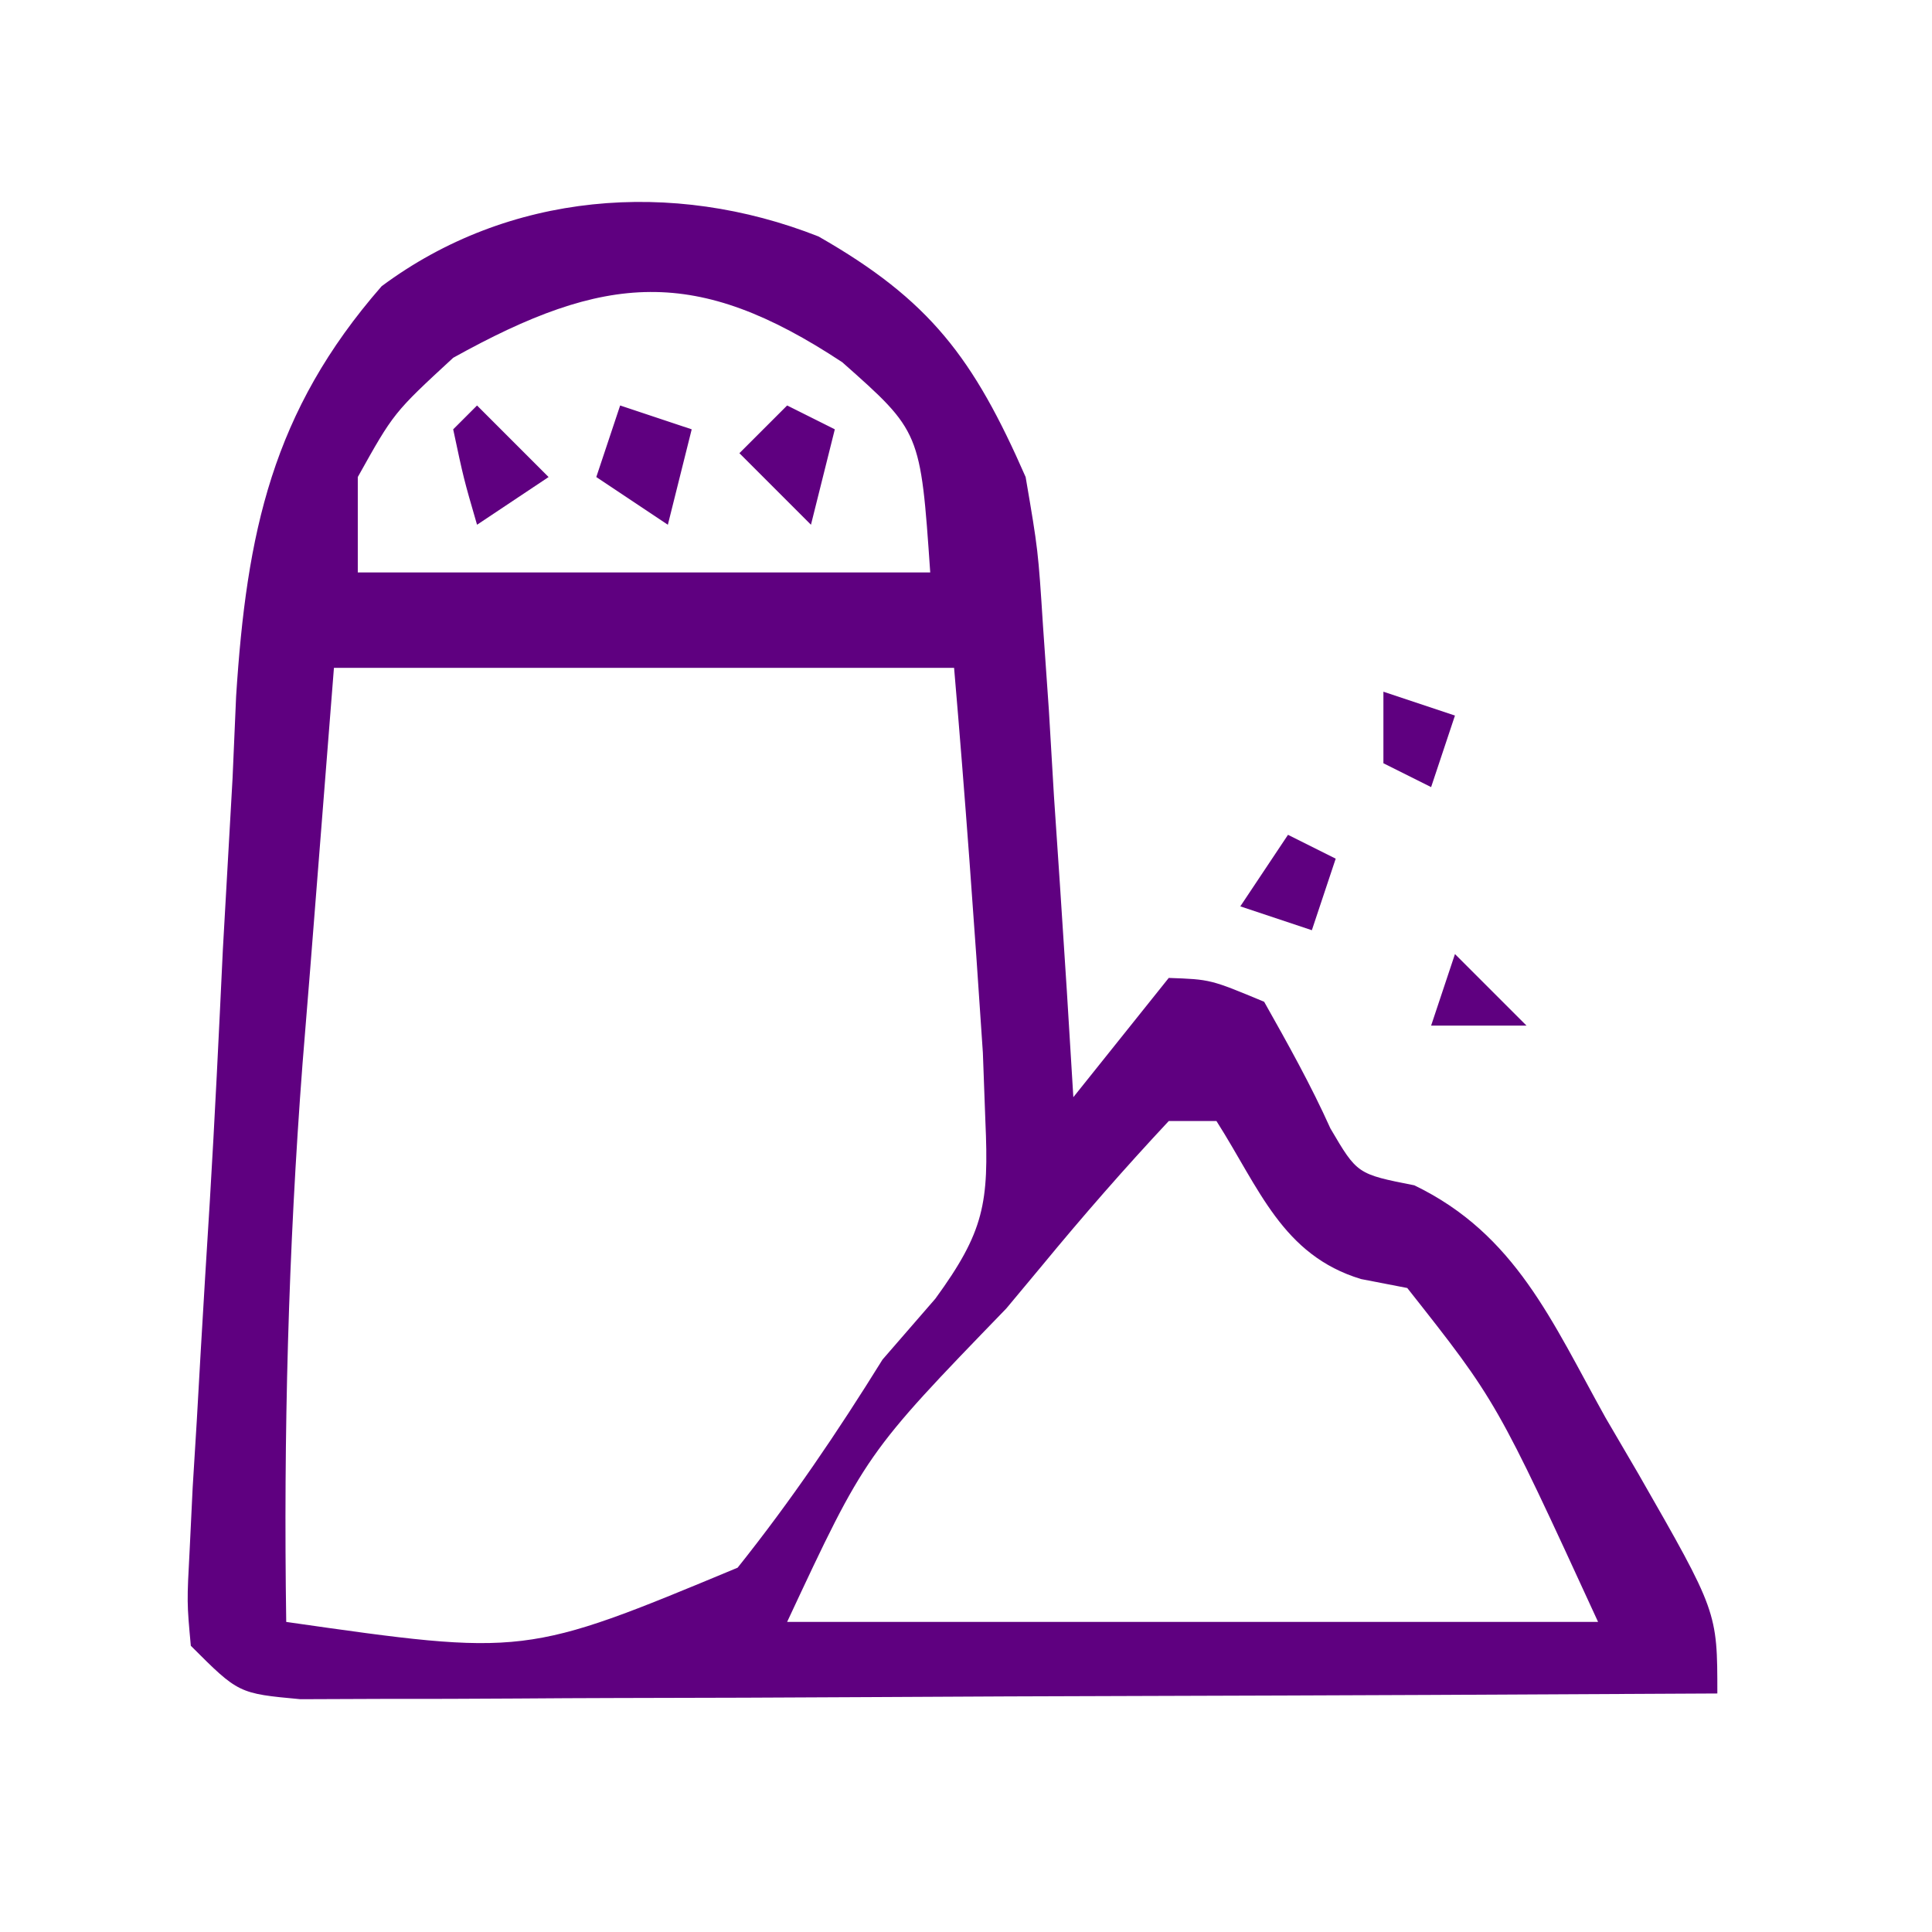
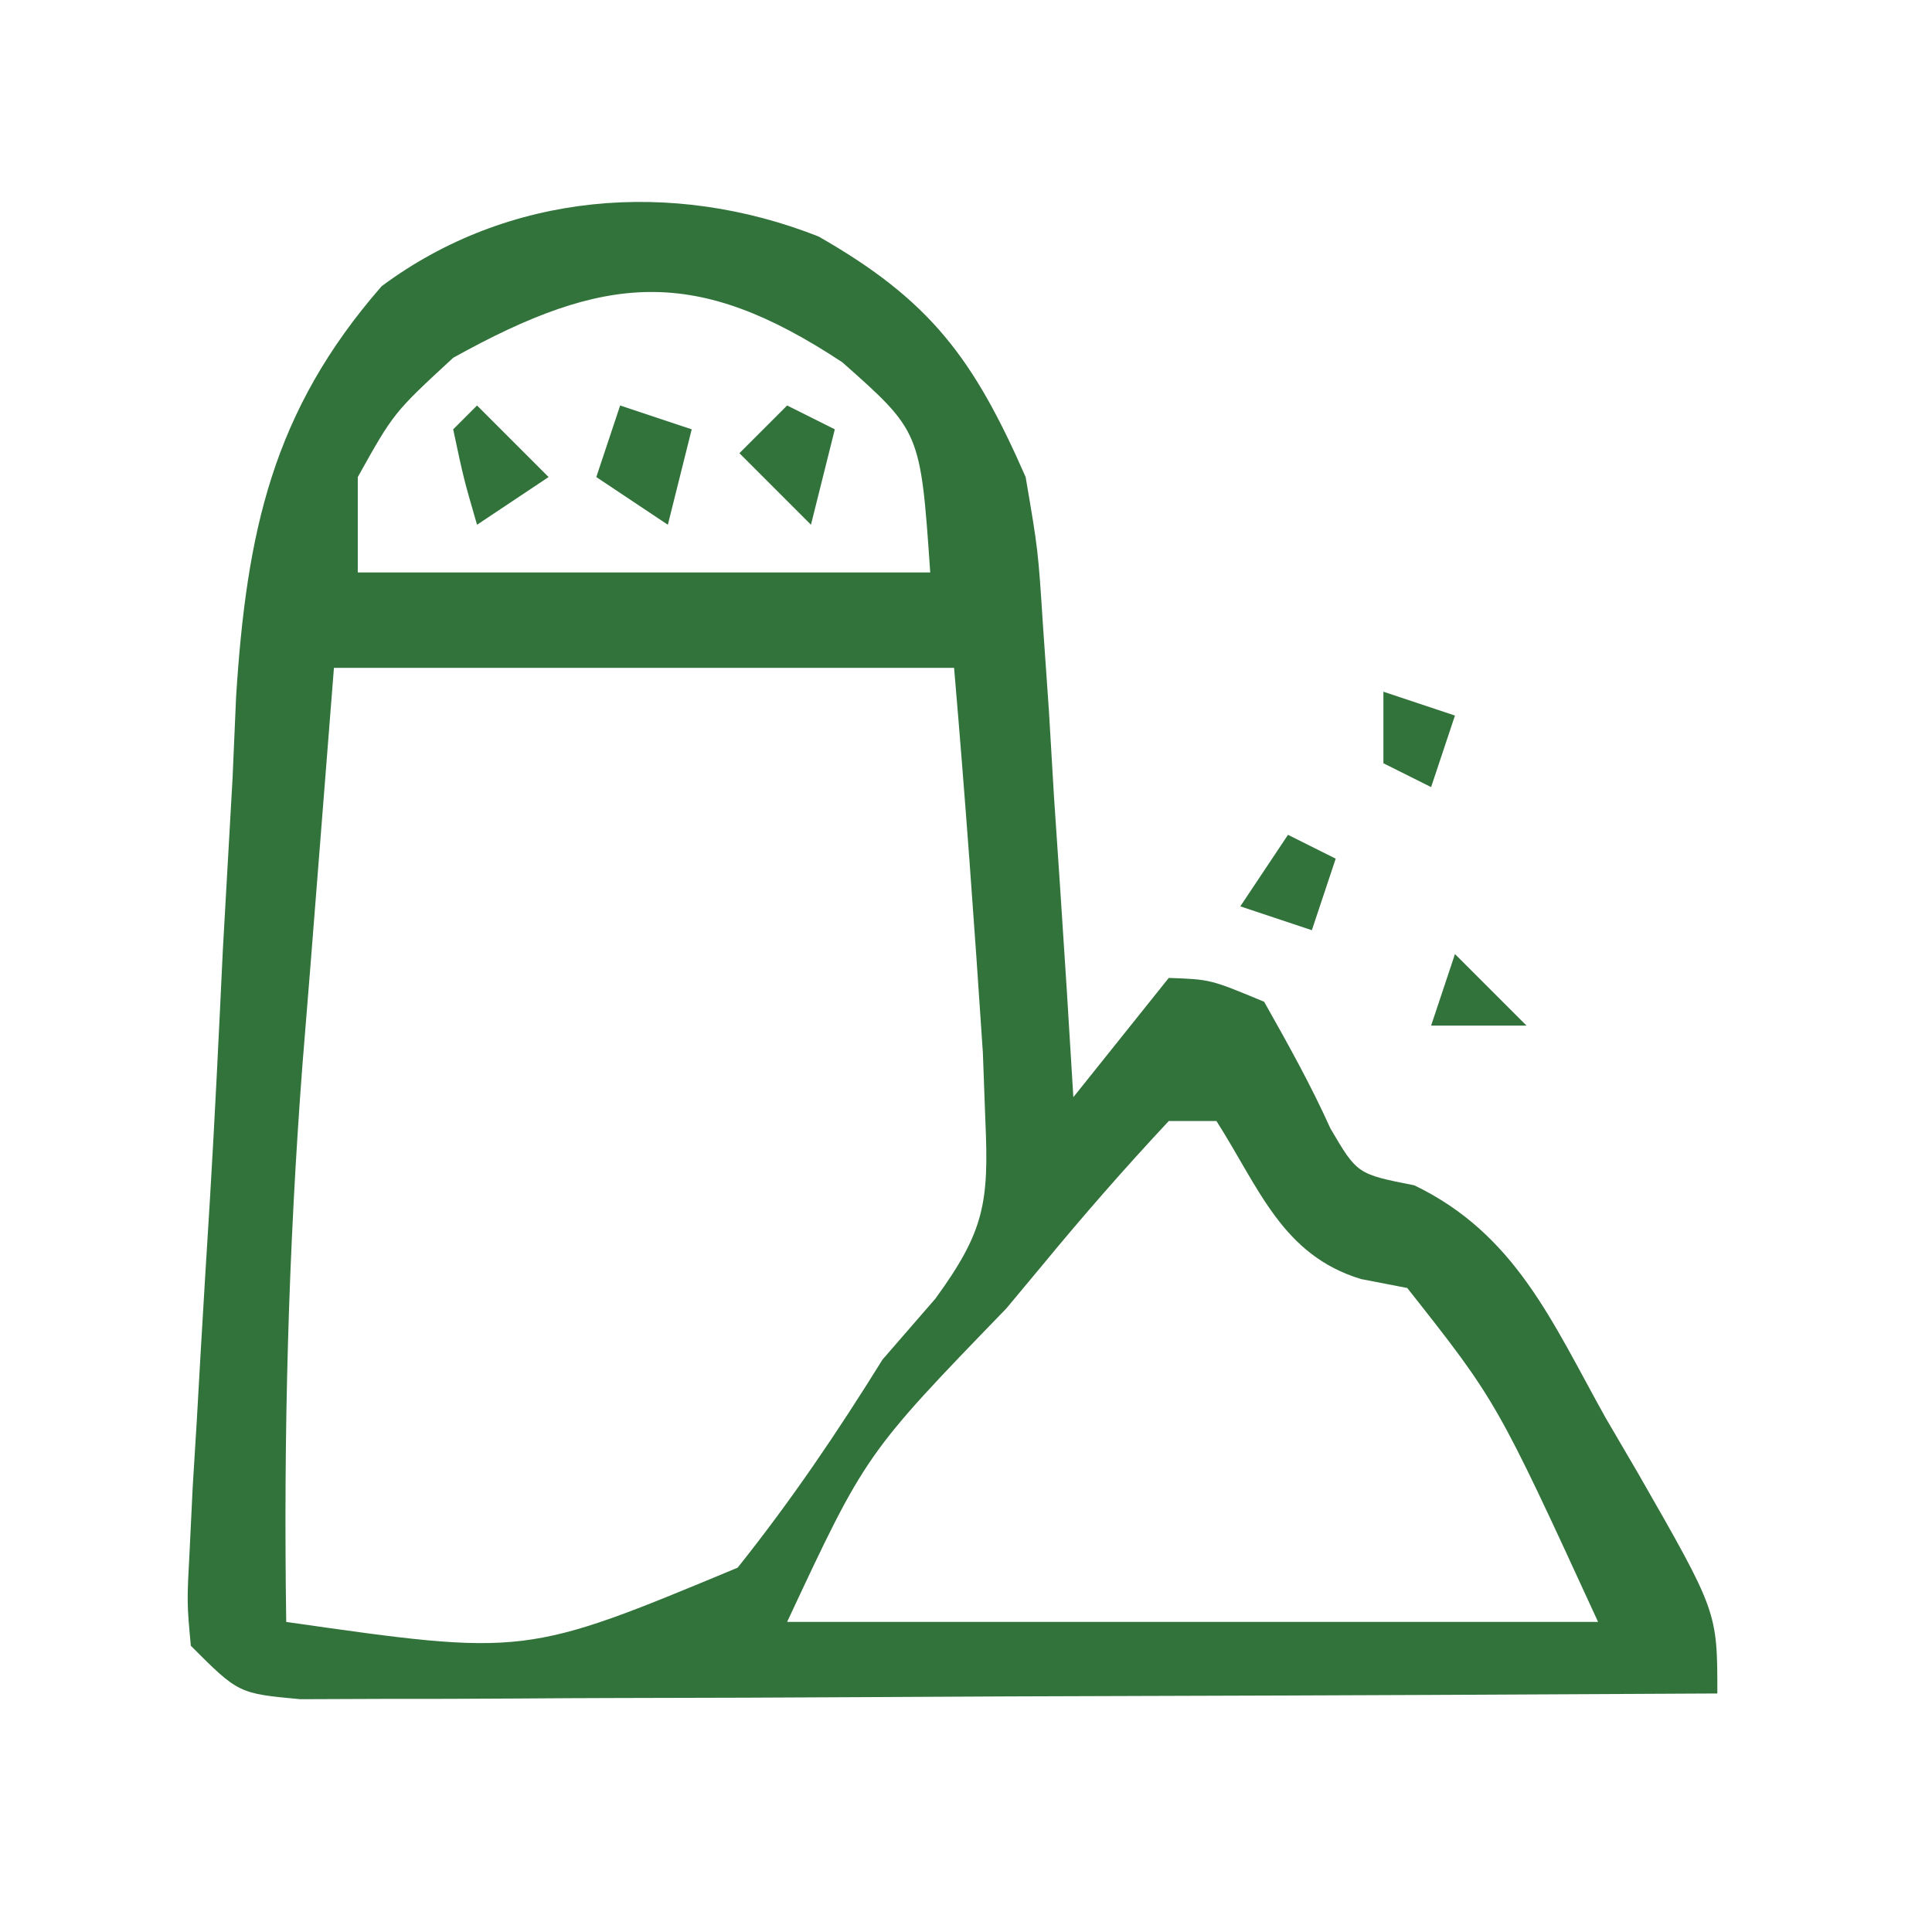
<svg xmlns="http://www.w3.org/2000/svg" version="1.1" width="81" height="81">
-   <path d="M0 0 C4.676 2.669 6.497 5.094 8.684 10.086 C9.208 13.154 9.208 13.154 9.414 16.359 C9.495 17.513 9.575 18.667 9.658 19.855 C9.728 21.045 9.799 22.235 9.871 23.461 C9.953 24.674 10.035 25.887 10.119 27.137 C10.319 30.119 10.507 33.102 10.684 36.086 C12.664 33.611 12.664 33.611 14.684 31.086 C16.434 31.148 16.434 31.148 18.684 32.086 C19.664 33.826 20.643 35.573 21.461 37.395 C22.585 39.309 22.585 39.309 24.98 39.781 C29.229 41.832 30.754 45.502 32.996 49.523 C33.45 50.3 33.905 51.077 34.373 51.877 C37.684 57.657 37.684 57.657 37.684 61.086 C29.634 61.132 21.585 61.168 13.536 61.19 C9.798 61.2 6.061 61.214 2.324 61.237 C-1.281 61.259 -4.886 61.27 -8.491 61.276 C-9.869 61.279 -11.246 61.287 -12.623 61.297 C-14.548 61.312 -16.473 61.313 -18.398 61.313 C-19.495 61.317 -20.592 61.322 -21.722 61.326 C-24.316 61.086 -24.316 61.086 -26.316 59.086 C-26.483 57.268 -26.483 57.268 -26.363 55.027 C-26.302 53.755 -26.302 53.755 -26.239 52.458 C-26.182 51.531 -26.125 50.604 -26.066 49.648 C-26.012 48.688 -25.957 47.727 -25.901 46.738 C-25.779 44.644 -25.652 42.55 -25.52 40.457 C-25.308 36.939 -25.139 33.422 -24.973 29.902 C-24.839 27.505 -24.704 25.108 -24.566 22.711 C-24.517 21.577 -24.468 20.444 -24.417 19.276 C-23.978 12.434 -22.911 7.344 -18.316 2.086 C-13.013 -1.861 -6.133 -2.42 0 0 Z M-15.316 5.086 C-17.809 7.387 -17.809 7.387 -19.316 10.086 C-19.316 11.406 -19.316 12.726 -19.316 14.086 C-11.396 14.086 -3.476 14.086 4.684 14.086 C4.277 8.179 4.277 8.179 0.996 5.273 C-5.137 1.223 -8.918 1.531 -15.316 5.086 Z M-20.316 18.086 C-20.646 22.273 -20.976 26.46 -21.316 30.773 C-21.421 32.065 -21.525 33.356 -21.633 34.686 C-22.229 42.502 -22.434 50.248 -22.316 58.086 C-12.296 59.519 -12.296 59.519 -3.391 55.812 C-1.145 52.997 0.786 50.143 2.684 47.086 C3.414 46.244 4.145 45.402 4.898 44.535 C6.952 41.718 7.148 40.515 6.996 37.086 C6.961 36.141 6.926 35.196 6.891 34.223 C6.535 28.838 6.146 23.463 5.684 18.086 C-2.896 18.086 -11.476 18.086 -20.316 18.086 Z M14.684 37.086 C12.832 39.068 11.093 41.058 9.371 43.148 C8.876 43.742 8.382 44.335 7.872 44.946 C1.98 51.035 1.98 51.035 -1.316 58.086 C9.904 58.086 21.124 58.086 32.684 58.086 C28.429 48.831 28.429 48.831 24.684 44.086 C24.044 43.962 23.405 43.838 22.746 43.711 C19.441 42.709 18.477 39.896 16.684 37.086 C16.024 37.086 15.364 37.086 14.684 37.086 Z " fill="#5f0080" transform="translate(34.31641,9.914062)" />
-   <path d="M0 0 C0.99 0.33 1.98 0.66 3 1 C2.67 2.32 2.34 3.64 2 5 C1.01 4.34 0.02 3.68 -1 3 C-0.67 2.01 -0.34 1.02 0 0 Z " fill="#5f0080" transform="translate(26,17)" />
-   <path d="M0 0 C0.66 0.33 1.32 0.66 2 1 C1.67 2.32 1.34 3.64 1 5 C0.01 4.01 -0.98 3.02 -2 2 C-1.34 1.34 -0.68 0.68 0 0 Z " fill="#5f0080" transform="translate(33,17)" />
-   <path d="M0 0 C0.99 0.99 1.98 1.98 3 3 C2.01 3.66 1.02 4.32 0 5 C-0.562 3.062 -0.562 3.062 -1 1 C-0.67 0.67 -0.34 0.34 0 0 Z " fill="#5f0080" transform="translate(20,17)" />
-   <path d="M0 0 C0.99 0.99 1.98 1.98 3 3 C1.68 3 0.36 3 -1 3 C-0.67 2.01 -0.34 1.02 0 0 Z " fill="#5f0080" transform="translate(61,40)" />
-   <path d="M0 0 C0.66 0.33 1.32 0.66 2 1 C1.67 1.99 1.34 2.98 1 4 C0.01 3.67 -0.98 3.34 -2 3 C-1.34 2.01 -0.68 1.02 0 0 Z " fill="#5f0080" transform="translate(54,35)" />
-   <path d="M0 0 C0.99 0.33 1.98 0.66 3 1 C2.67 1.99 2.34 2.98 2 4 C1.34 3.67 0.68 3.34 0 3 C0 2.01 0 1.02 0 0 Z " fill="#5f0080" transform="translate(58,29)" />
+   <path d="M0 0 C4.676 2.669 6.497 5.094 8.684 10.086 C9.208 13.154 9.208 13.154 9.414 16.359 C9.495 17.513 9.575 18.667 9.658 19.855 C9.728 21.045 9.799 22.235 9.871 23.461 C9.953 24.674 10.035 25.887 10.119 27.137 C10.319 30.119 10.507 33.102 10.684 36.086 C12.664 33.611 12.664 33.611 14.684 31.086 C16.434 31.148 16.434 31.148 18.684 32.086 C19.664 33.826 20.643 35.573 21.461 37.395 C22.585 39.309 22.585 39.309 24.98 39.781 C29.229 41.832 30.754 45.502 32.996 49.523 C33.45 50.3 33.905 51.077 34.373 51.877 C37.684 57.657 37.684 57.657 37.684 61.086 C29.634 61.132 21.585 61.168 13.536 61.19 C9.798 61.2 6.061 61.214 2.324 61.237 C-1.281 61.259 -4.886 61.27 -8.491 61.276 C-9.869 61.279 -11.246 61.287 -12.623 61.297 C-14.548 61.312 -16.473 61.313 -18.398 61.313 C-19.495 61.317 -20.592 61.322 -21.722 61.326 C-24.316 61.086 -24.316 61.086 -26.316 59.086 C-26.483 57.268 -26.483 57.268 -26.363 55.027 C-26.302 53.755 -26.302 53.755 -26.239 52.458 C-26.182 51.531 -26.125 50.604 -26.066 49.648 C-26.012 48.688 -25.957 47.727 -25.901 46.738 C-25.779 44.644 -25.652 42.55 -25.52 40.457 C-25.308 36.939 -25.139 33.422 -24.973 29.902 C-24.839 27.505 -24.704 25.108 -24.566 22.711 C-24.517 21.577 -24.468 20.444 -24.417 19.276 C-23.978 12.434 -22.911 7.344 -18.316 2.086 C-13.013 -1.861 -6.133 -2.42 0 0 Z M-15.316 5.086 C-17.809 7.387 -17.809 7.387 -19.316 10.086 C-19.316 11.406 -19.316 12.726 -19.316 14.086 C-11.396 14.086 -3.476 14.086 4.684 14.086 C4.277 8.179 4.277 8.179 0.996 5.273 C-5.137 1.223 -8.918 1.531 -15.316 5.086 Z M-20.316 18.086 C-20.646 22.273 -20.976 26.46 -21.316 30.773 C-21.421 32.065 -21.525 33.356 -21.633 34.686 C-22.229 42.502 -22.434 50.248 -22.316 58.086 C-12.296 59.519 -12.296 59.519 -3.391 55.812 C-1.145 52.997 0.786 50.143 2.684 47.086 C3.414 46.244 4.145 45.402 4.898 44.535 C6.952 41.718 7.148 40.515 6.996 37.086 C6.961 36.141 6.926 35.196 6.891 34.223 C6.535 28.838 6.146 23.463 5.684 18.086 C-2.896 18.086 -11.476 18.086 -20.316 18.086 Z M14.684 37.086 C12.832 39.068 11.093 41.058 9.371 43.148 C8.876 43.742 8.382 44.335 7.872 44.946 C1.98 51.035 1.98 51.035 -1.316 58.086 C9.904 58.086 21.124 58.086 32.684 58.086 C28.429 48.831 28.429 48.831 24.684 44.086 C24.044 43.962 23.405 43.838 22.746 43.711 C19.441 42.709 18.477 39.896 16.684 37.086 C16.024 37.086 15.364 37.086 14.684 37.086 Z " fill="#32733c" transform="translate(34.31641,9.914062)" />
+   <path d="M0 0 C0.99 0.33 1.98 0.66 3 1 C2.67 2.32 2.34 3.64 2 5 C1.01 4.34 0.02 3.68 -1 3 C-0.67 2.01 -0.34 1.02 0 0 Z " fill="#32733c" transform="translate(26,17)" />
+   <path d="M0 0 C0.66 0.33 1.32 0.66 2 1 C1.67 2.32 1.34 3.64 1 5 C0.01 4.01 -0.98 3.02 -2 2 C-1.34 1.34 -0.68 0.68 0 0 Z " fill="#32733c" transform="translate(33,17)" />
+   <path d="M0 0 C0.99 0.99 1.98 1.98 3 3 C2.01 3.66 1.02 4.32 0 5 C-0.562 3.062 -0.562 3.062 -1 1 C-0.67 0.67 -0.34 0.34 0 0 Z " fill="#32733c" transform="translate(20,17)" />
+   <path d="M0 0 C0.99 0.99 1.98 1.98 3 3 C1.68 3 0.36 3 -1 3 C-0.67 2.01 -0.34 1.02 0 0 Z " fill="#32733c" transform="translate(61,40)" />
+   <path d="M0 0 C0.66 0.33 1.32 0.66 2 1 C1.67 1.99 1.34 2.98 1 4 C0.01 3.67 -0.98 3.34 -2 3 C-1.34 2.01 -0.68 1.02 0 0 Z " fill="#32733c" transform="translate(54,35)" />
+   <path d="M0 0 C0.99 0.33 1.98 0.66 3 1 C2.67 1.99 2.34 2.98 2 4 C1.34 3.67 0.68 3.34 0 3 C0 2.01 0 1.02 0 0 Z " fill="#32733c" transform="translate(58,29)" />
</svg>
